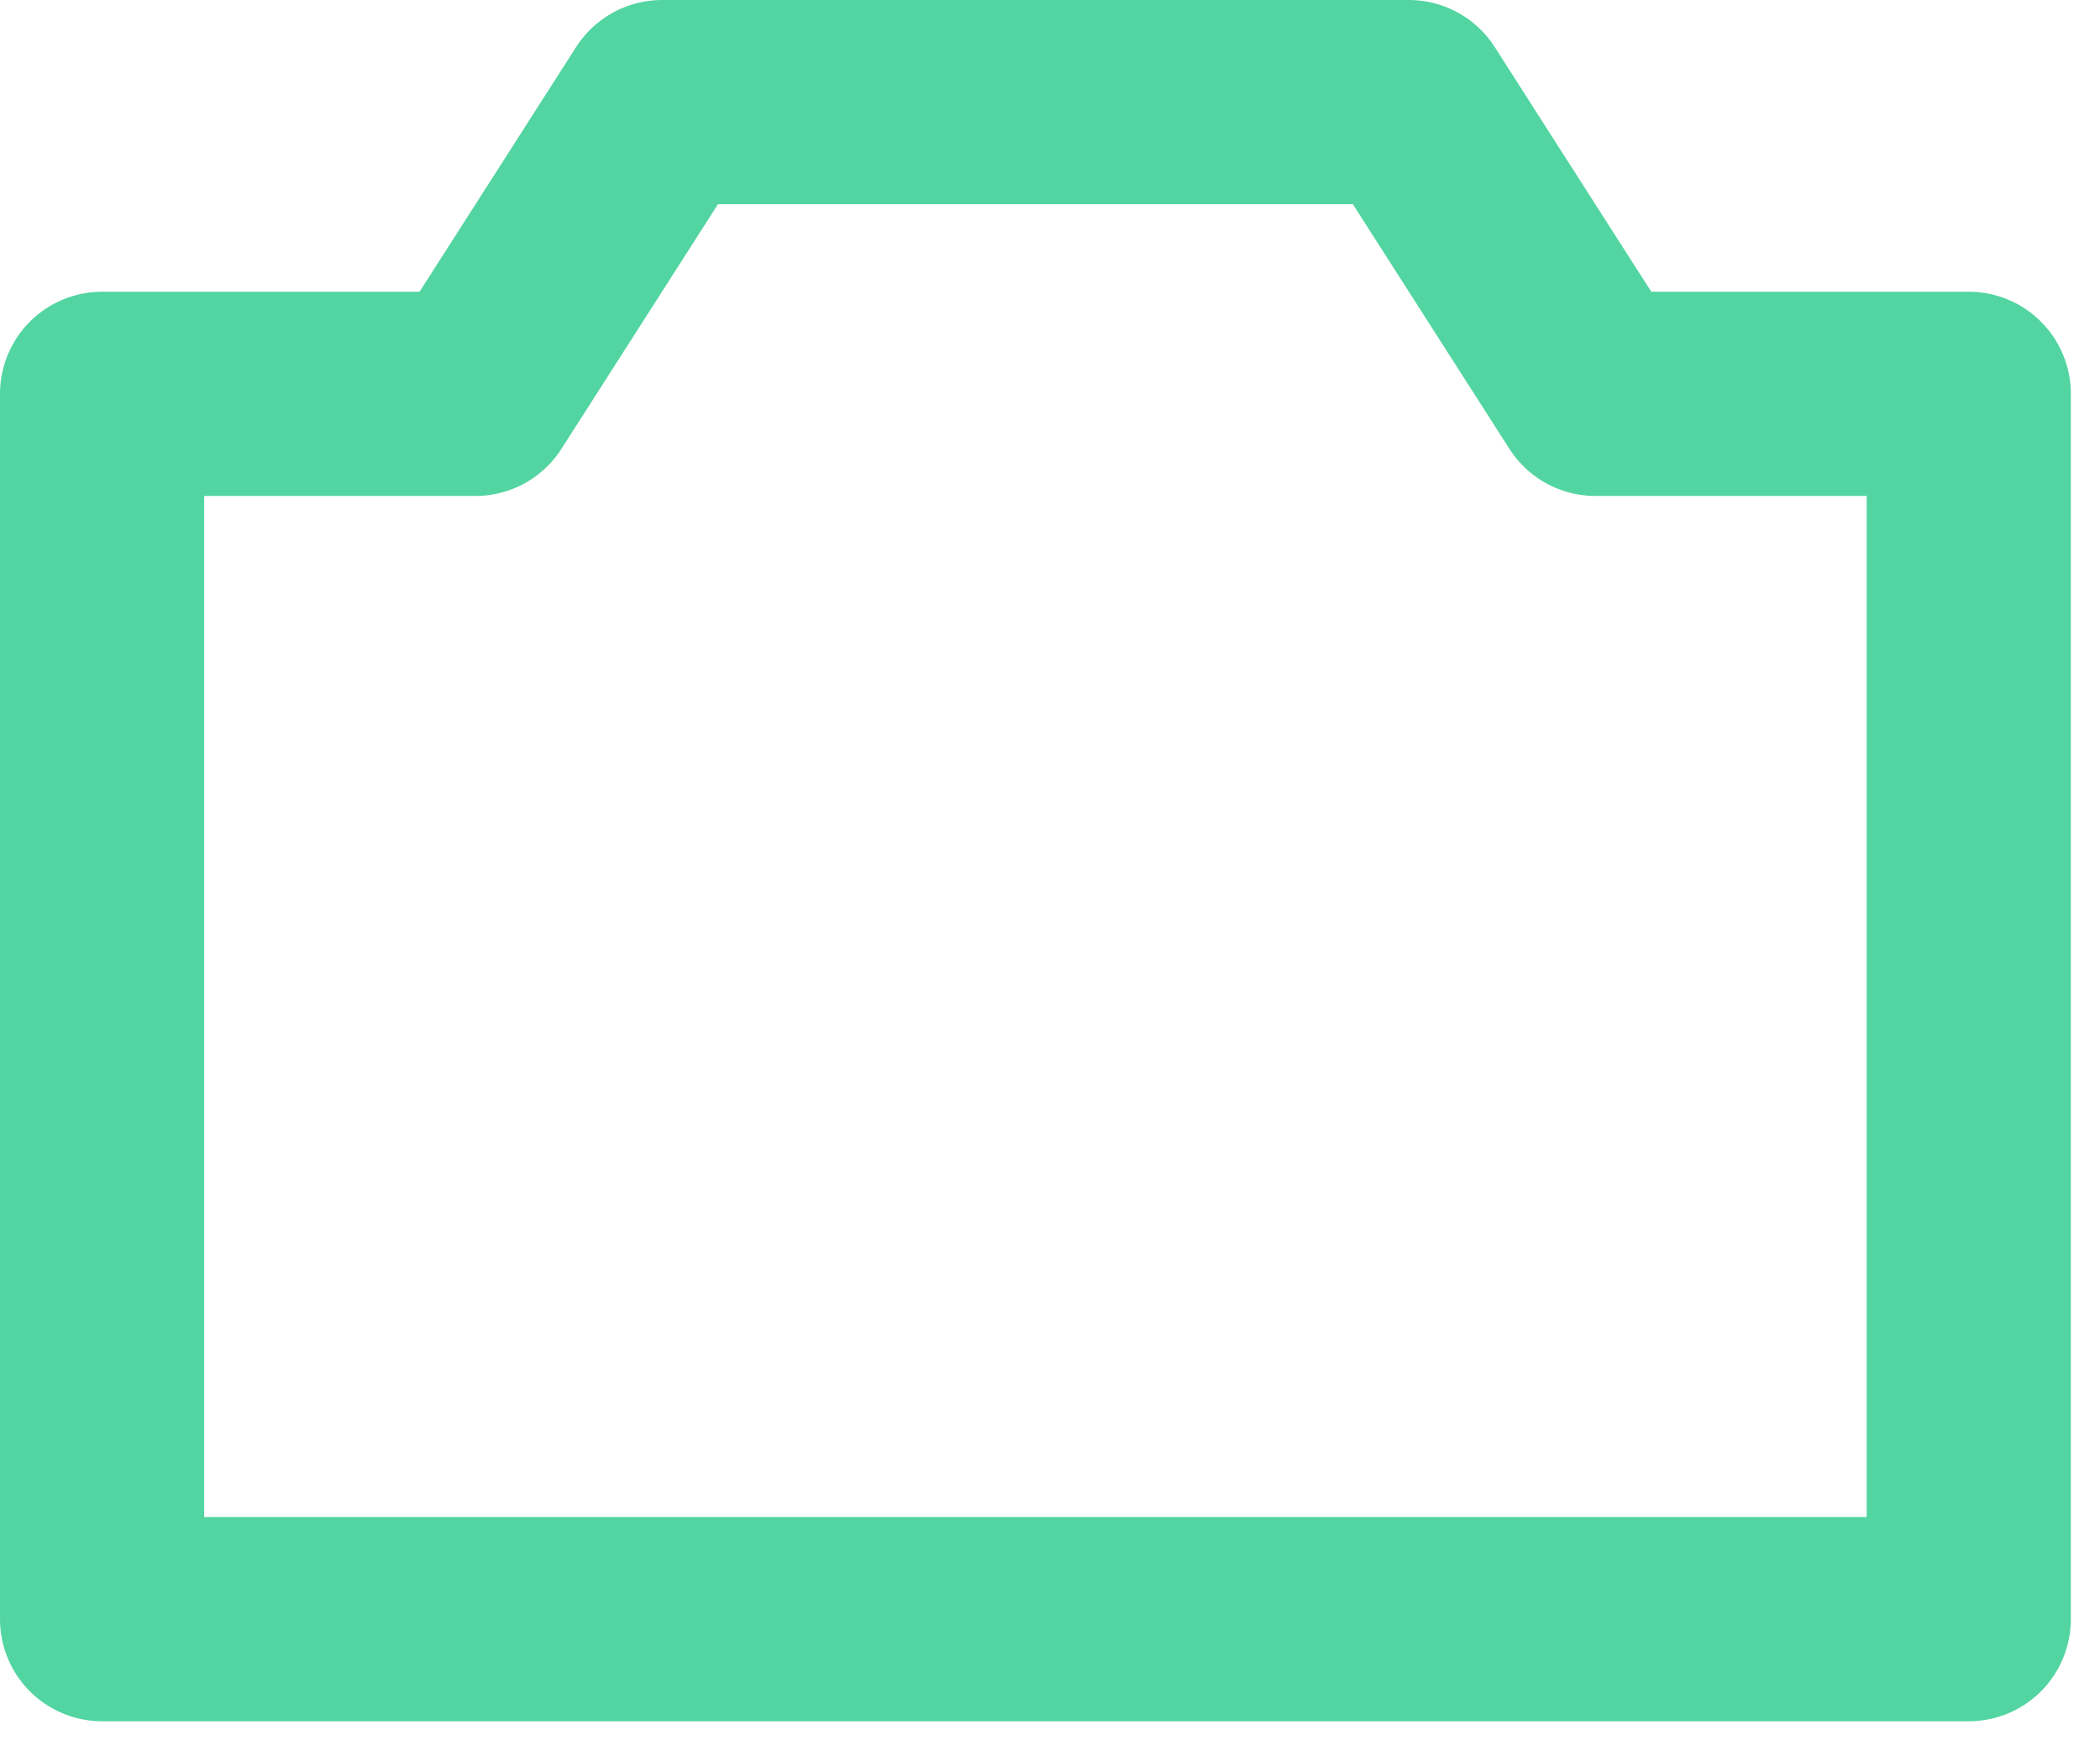
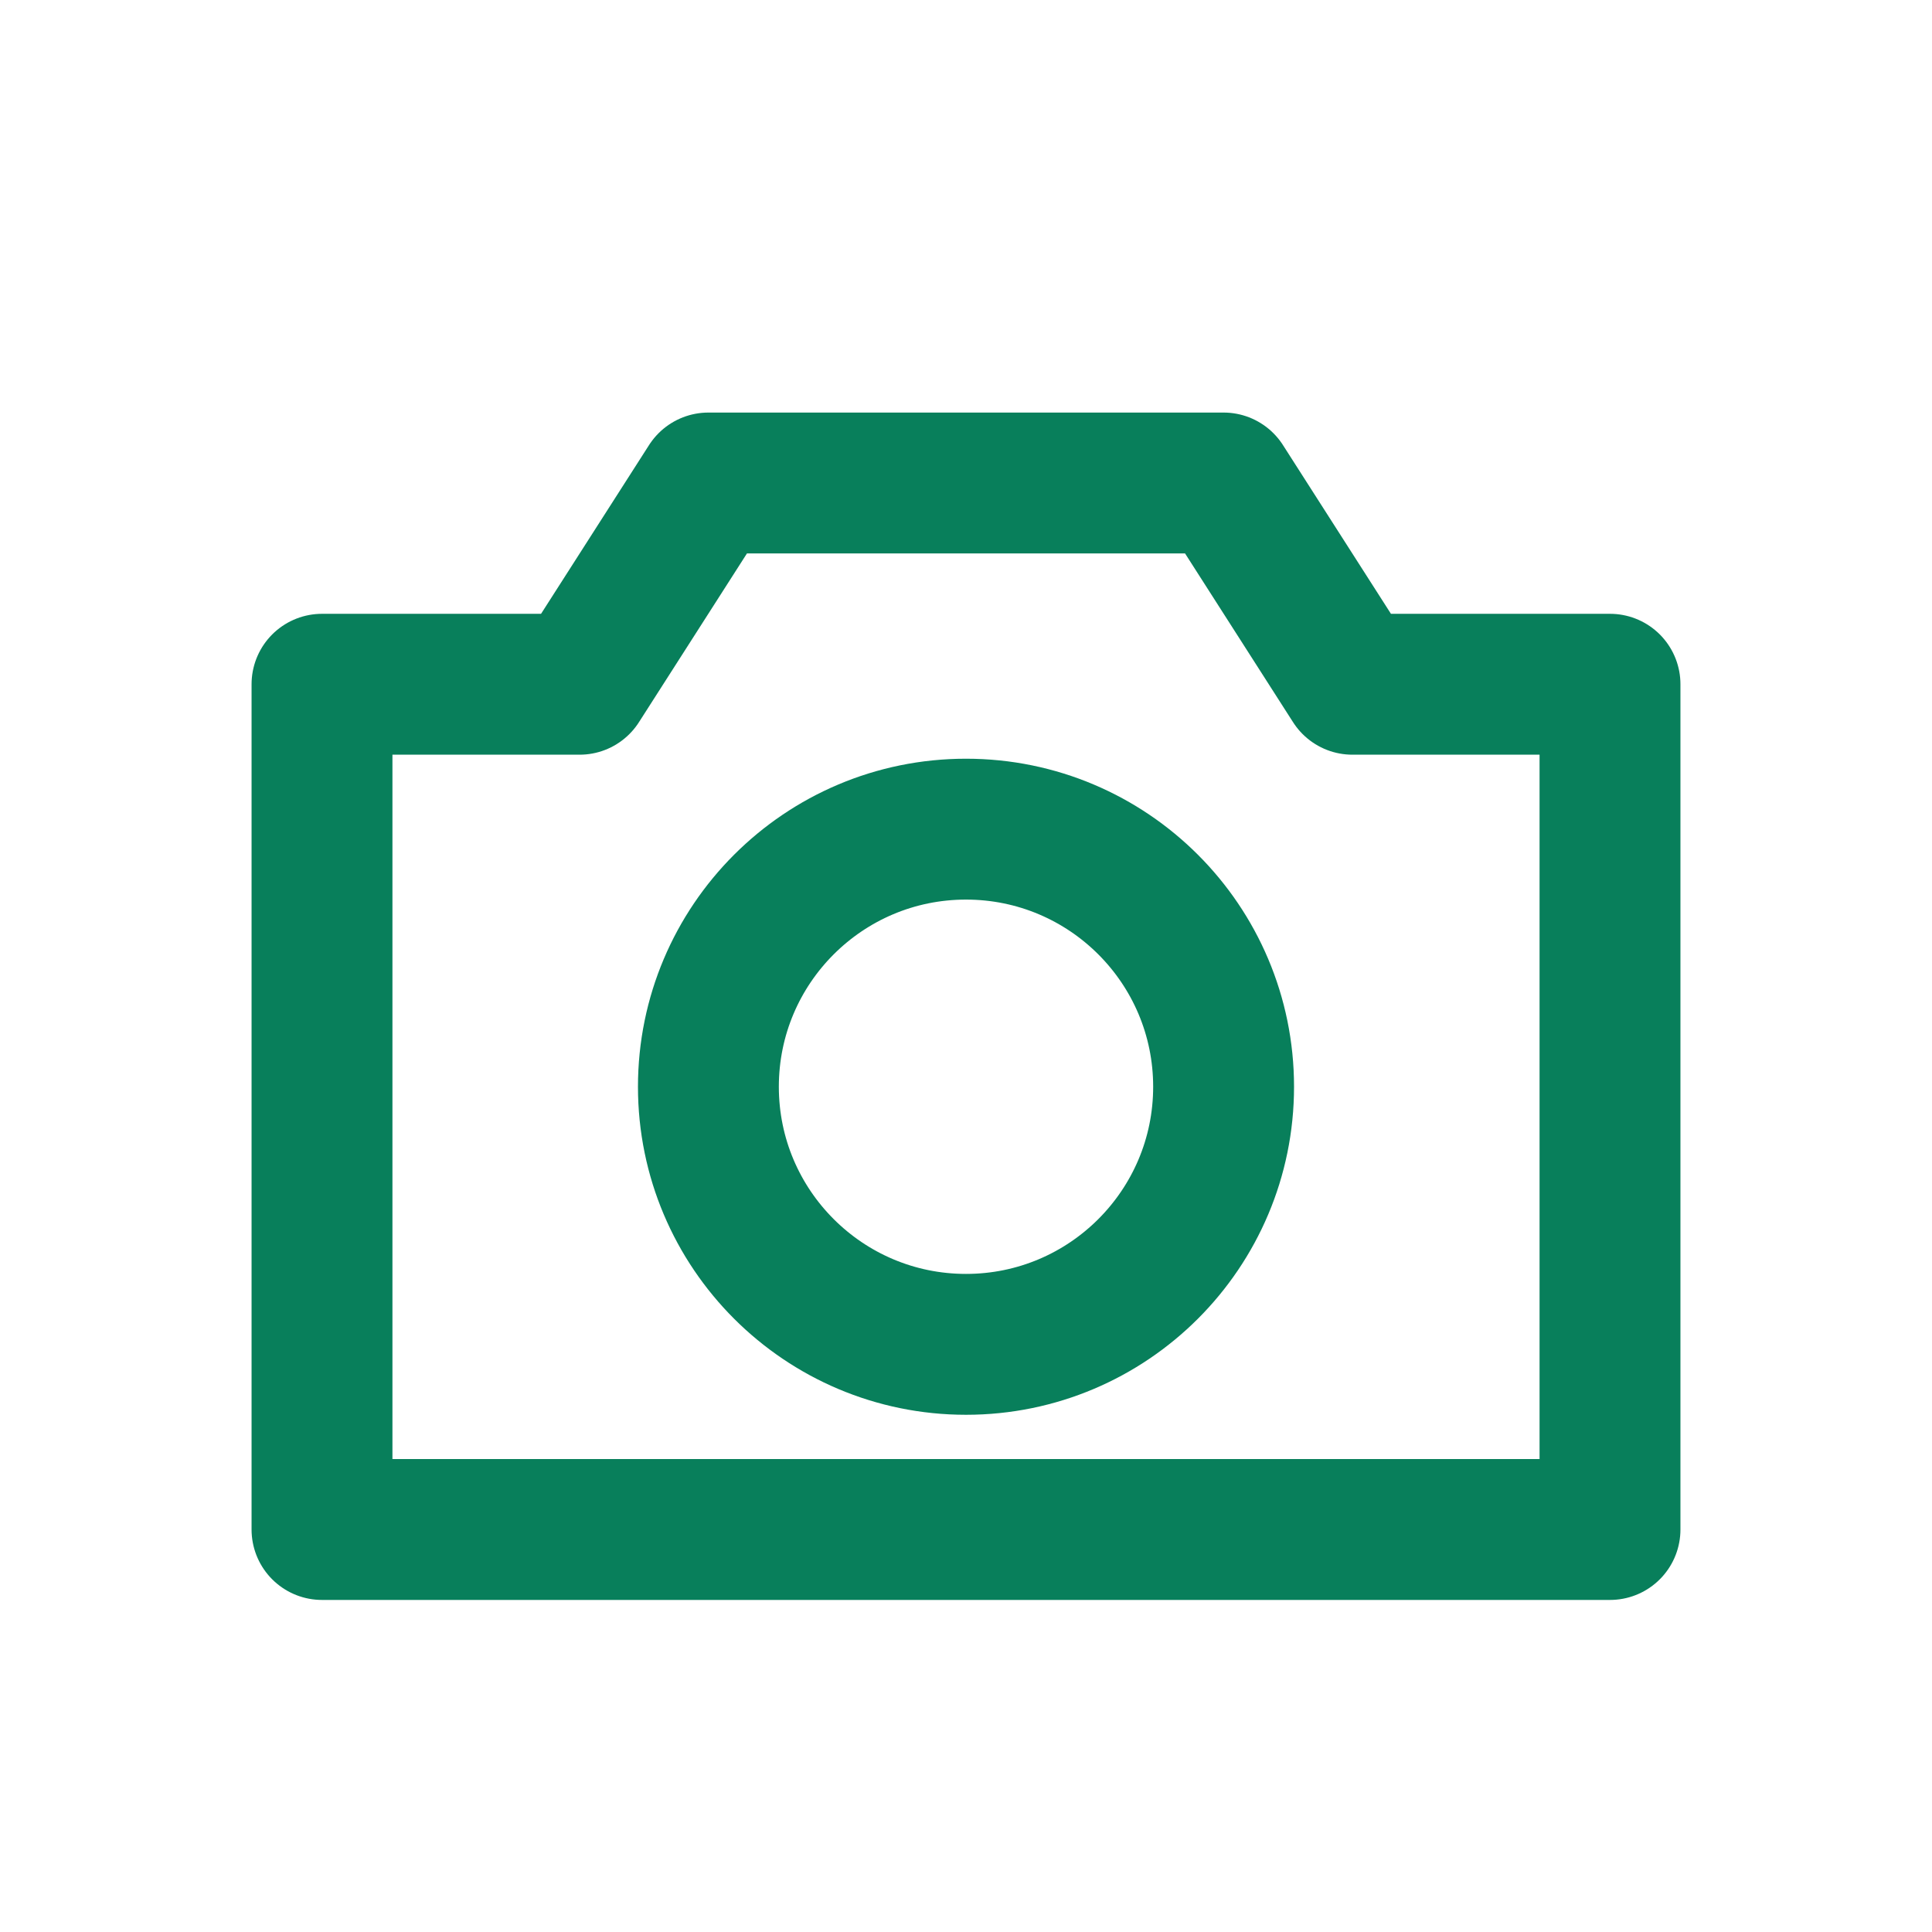
- <svg xmlns="http://www.w3.org/2000/svg" width="18" height="15" viewBox="0 0 18 15" fill="none">
-   <path d="M0.875 3.375H4.075L5.675 0.875H12.075L13.675 3.375H16.875V13.875H0.875V3.375Z" stroke="#52D5A0" stroke-width="1.75" stroke-linecap="round" stroke-linejoin="round" />
+ <svg xmlns="http://www.w3.org/2000/svg" width="24" height="24" viewBox="0 0 24 24" fill="none">
+   <path d="M4 8.5H7.2L8.8 6H15.2L16.8 8.5H20V19H4V8.5Z" stroke="#087F5B" stroke-width="1.75" stroke-linecap="round" stroke-linejoin="round" />
+   <path d="M12 16.7C13.767 16.7 15.2 15.267 15.2 13.5C15.2 11.732 13.767 10.3 12 10.3C10.233 10.3 8.8 11.732 8.8 13.5C8.8 15.267 10.233 16.7 12 16.7Z" stroke="#087F5B" stroke-width="1.75" stroke-linecap="round" stroke-linejoin="round" />
</svg>
